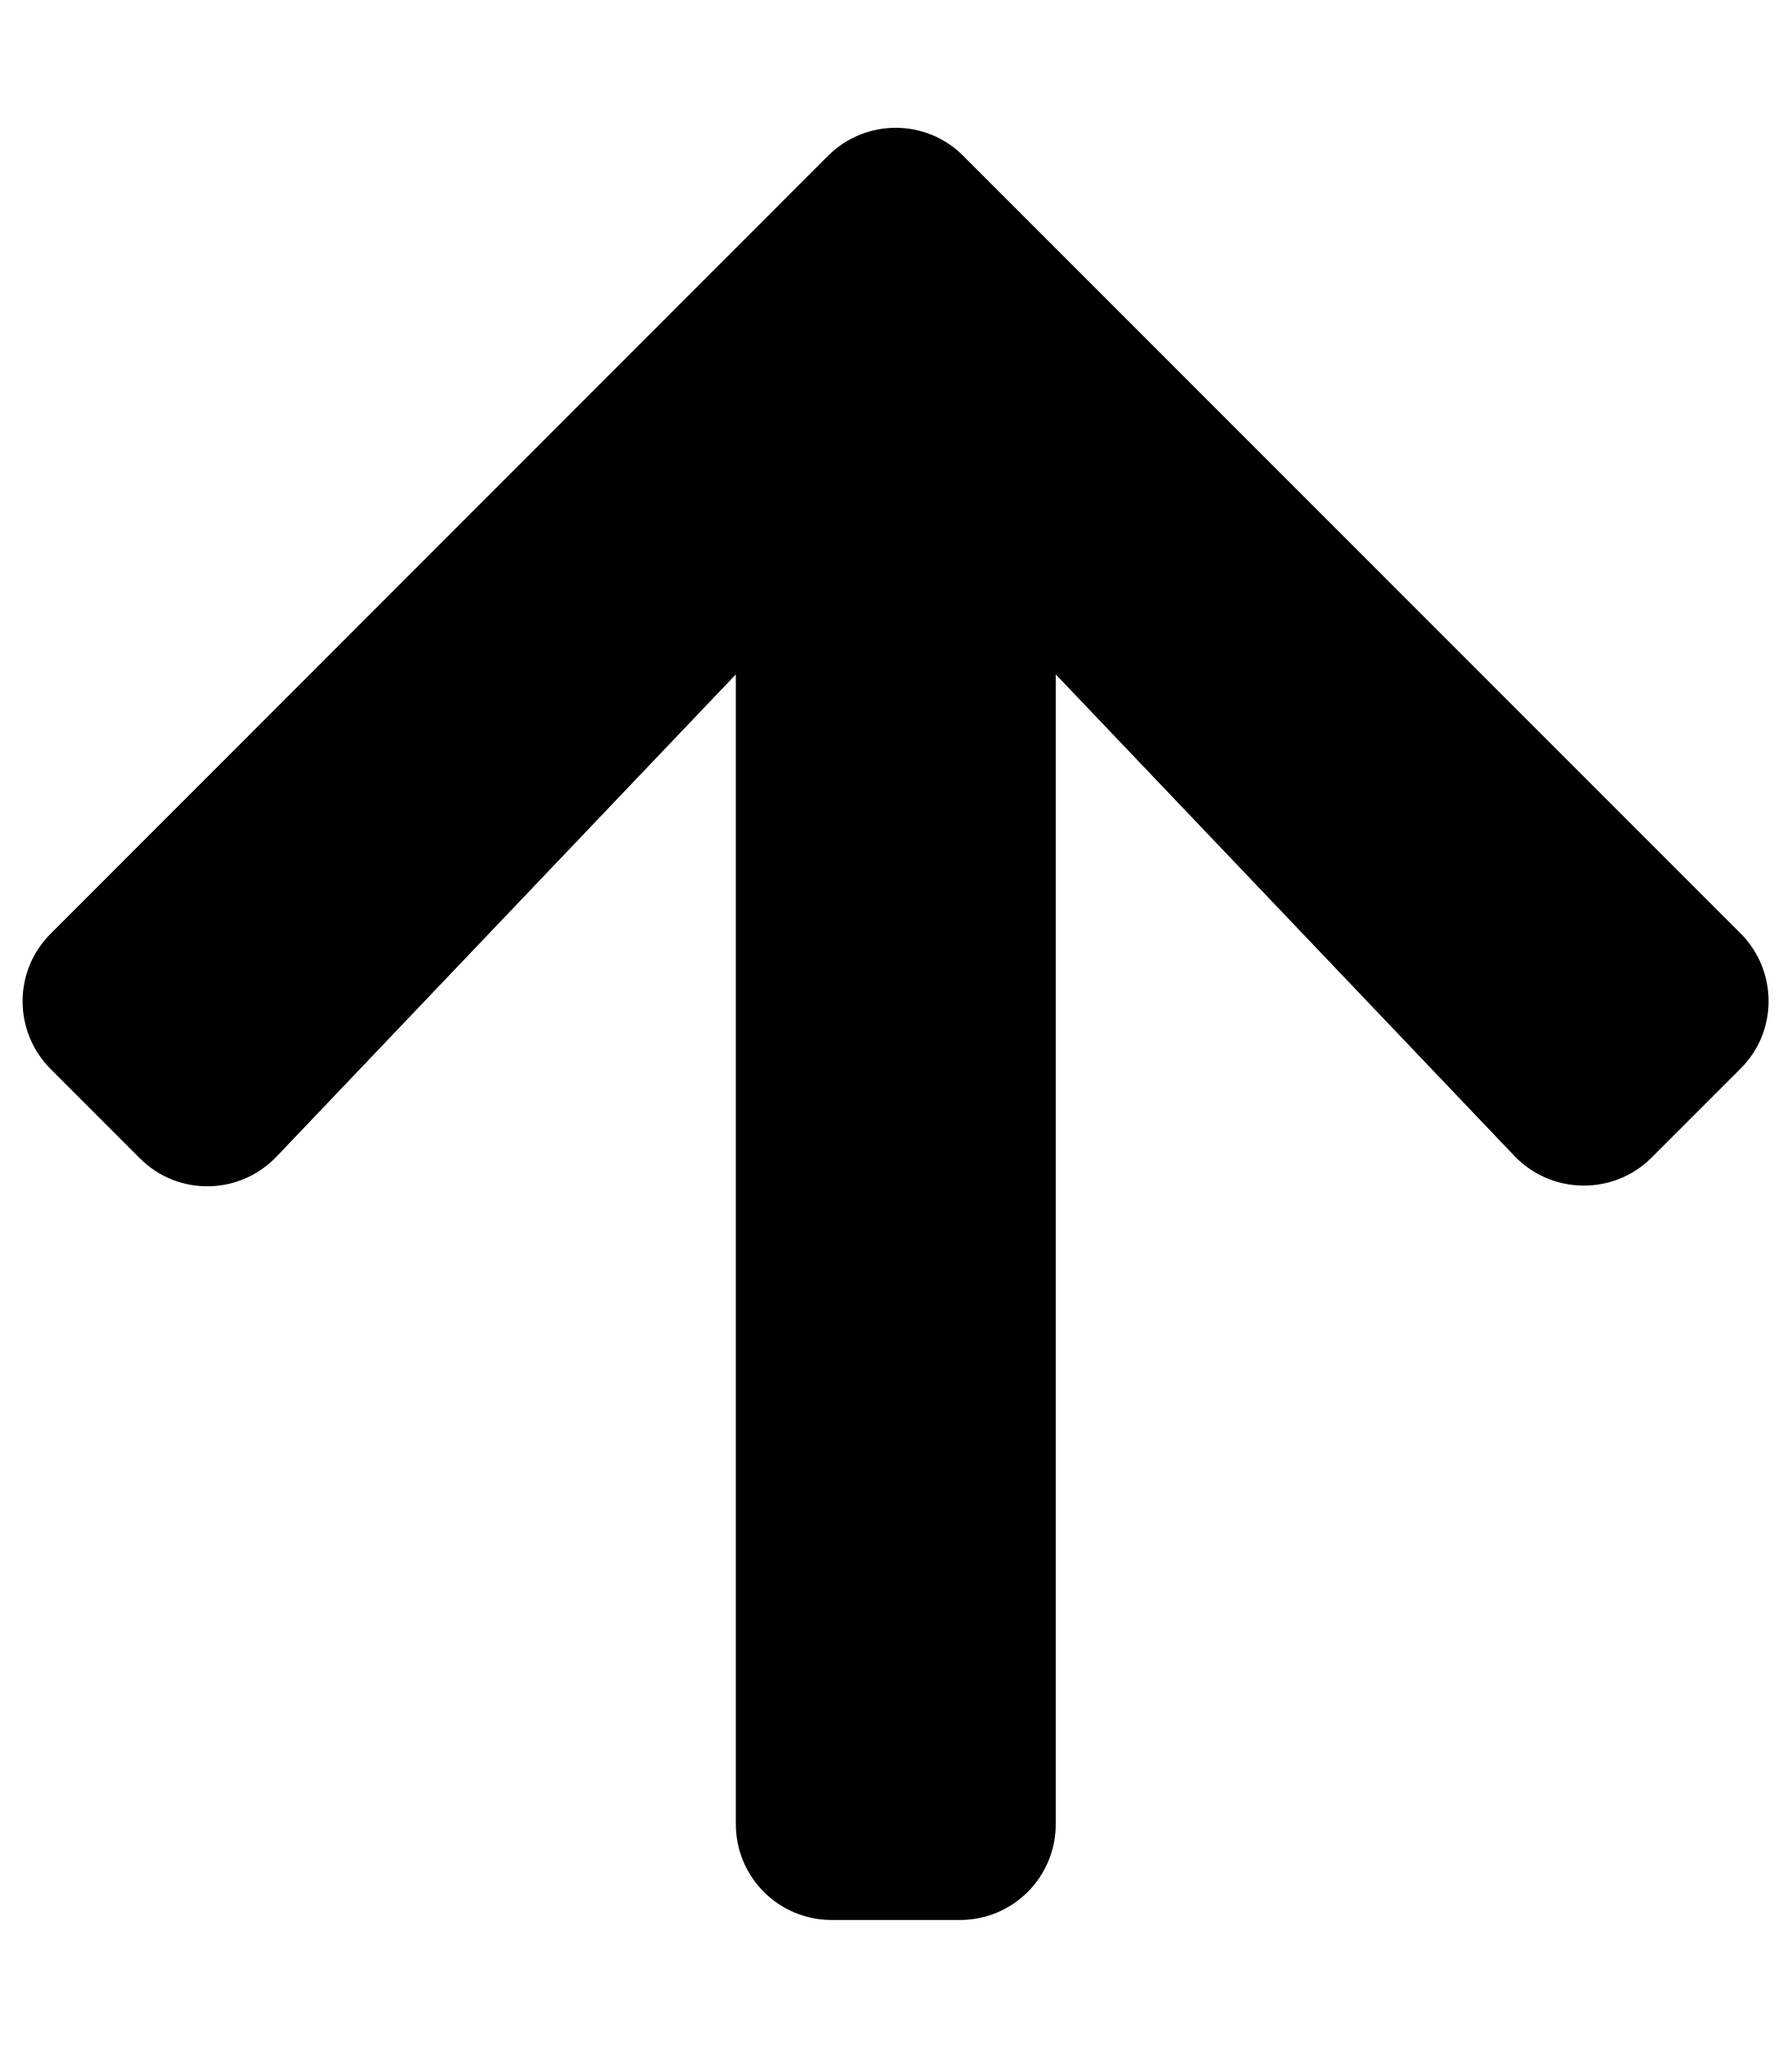
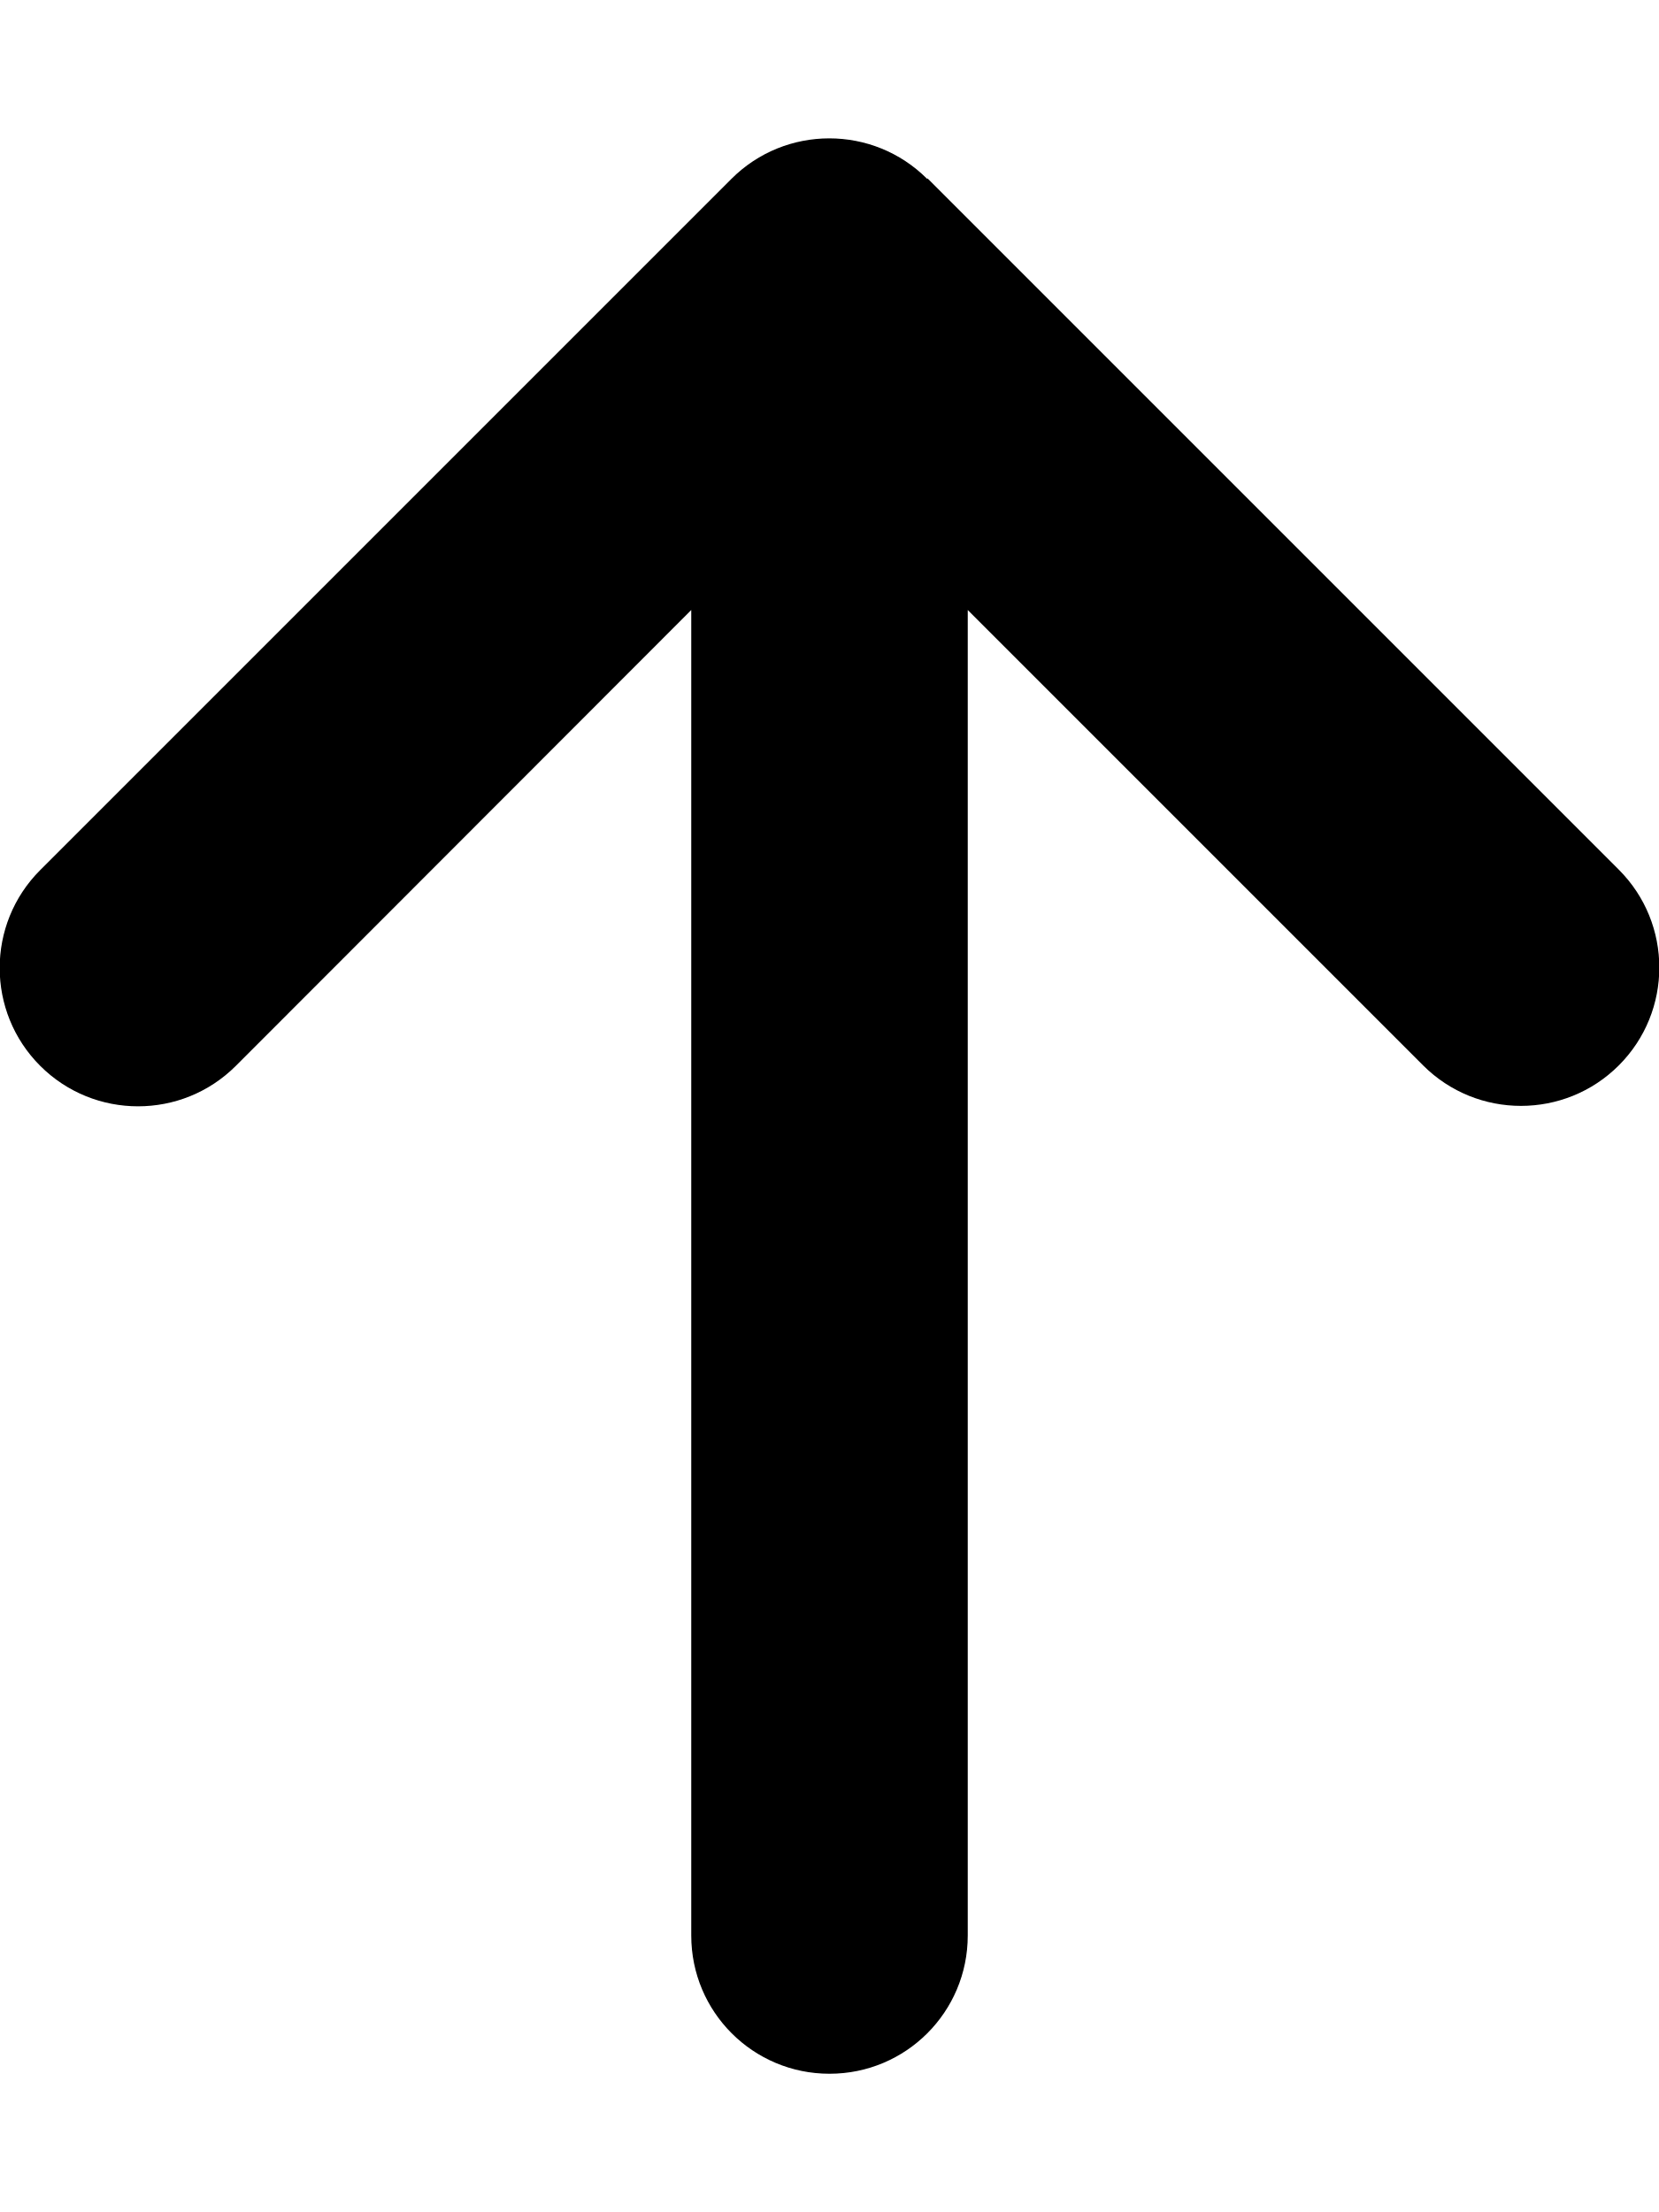
- <svg xmlns="http://www.w3.org/2000/svg" viewBox="0 0 448 512">
-   <path d="m34.9 289.5-22.2-22.2c-9.4-9.4-9.4-24.6 0-33.9l194.3-194.4c9.4-9.4 24.6-9.4 33.9 0l194.3 194.3c9.4 9.4 9.4 24.6 0 33.9l-22.2 22.2c-9.5 9.5-25 9.3-34.3-.4l-114.7-120.4v287.4c0 13.3-10.7 24-24 24h-32c-13.3 0-24-10.7-24-24v-287.4l-114.8 120.5c-9.3 9.8-24.8 10-34.3.4z" />
+ <svg xmlns="http://www.w3.org/2000/svg" viewBox="0 0 384 512">
+   <path d="m214.6 41.4c-12.5-12.5-32.8-12.5-45.3 0l-160 160c-12.5 12.5-12.5 32.8 0 45.3s32.8 12.5 45.3 0l105.4-105.5v306.8c0 17.7 14.3 32 32 32s32-14.3 32-32v-306.8l105.4 105.4c12.5 12.5 32.8 12.5 45.3 0s12.5-32.8 0-45.3l-160-160z" />
</svg>
